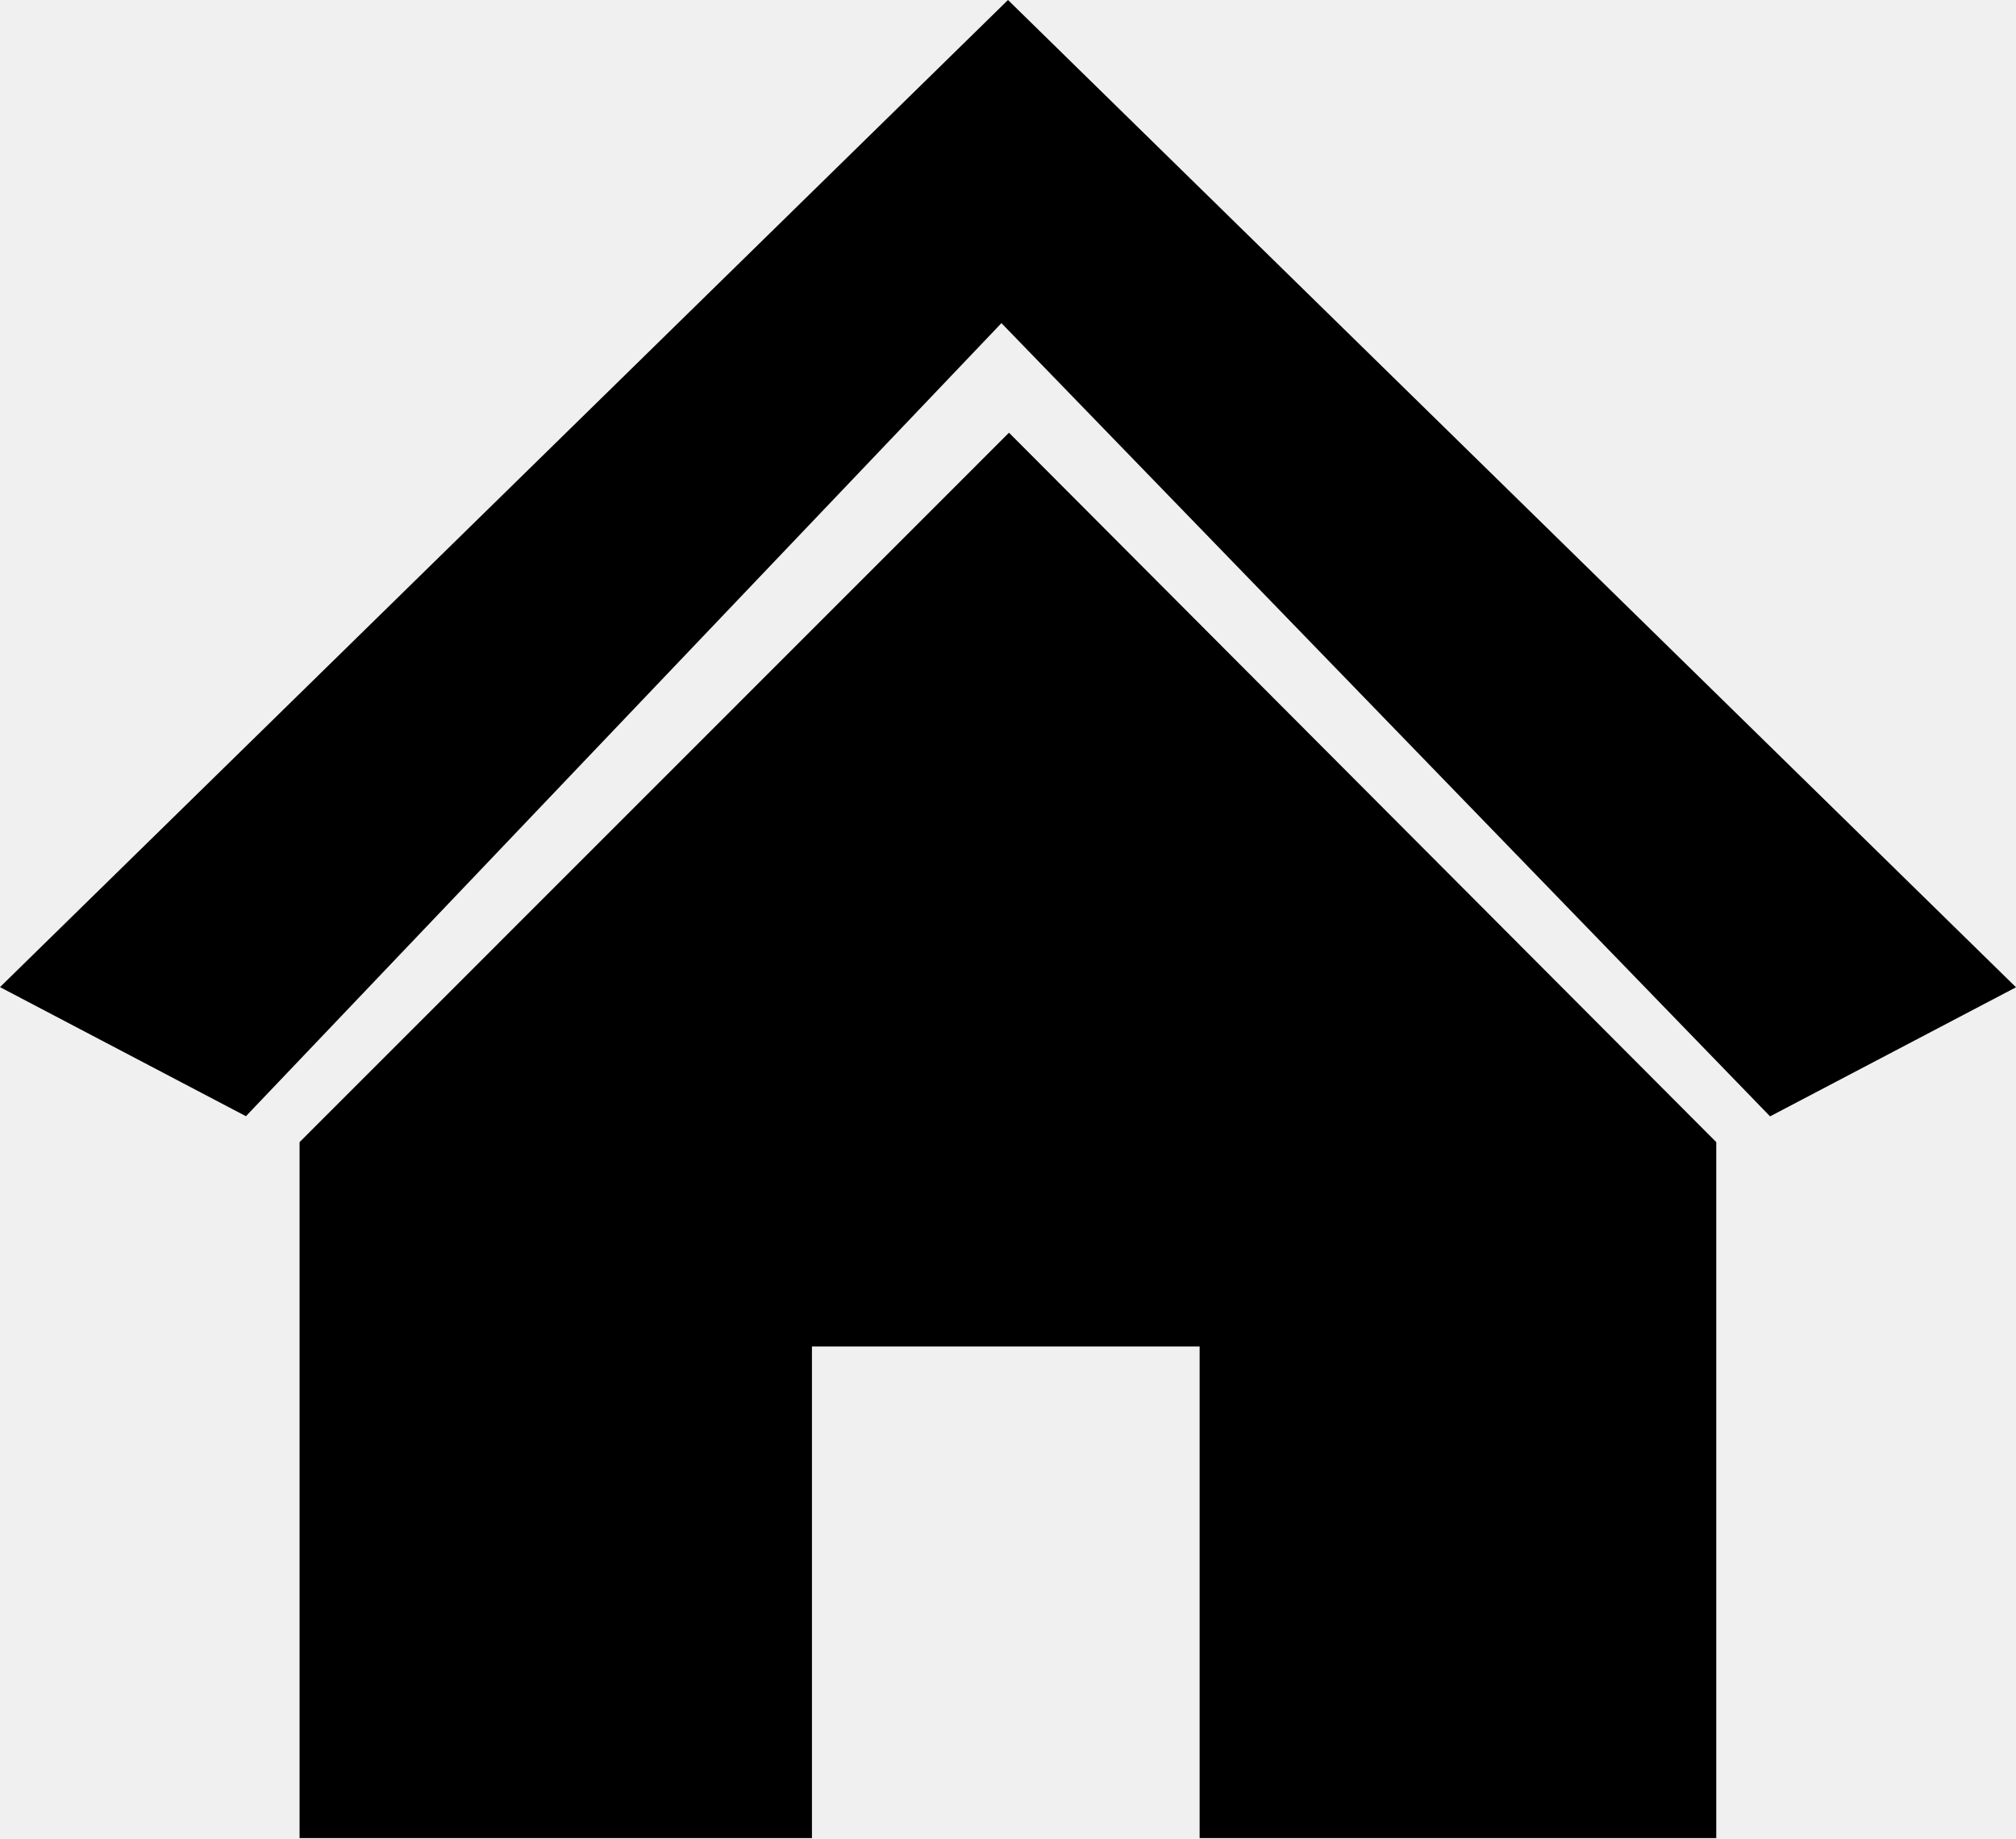
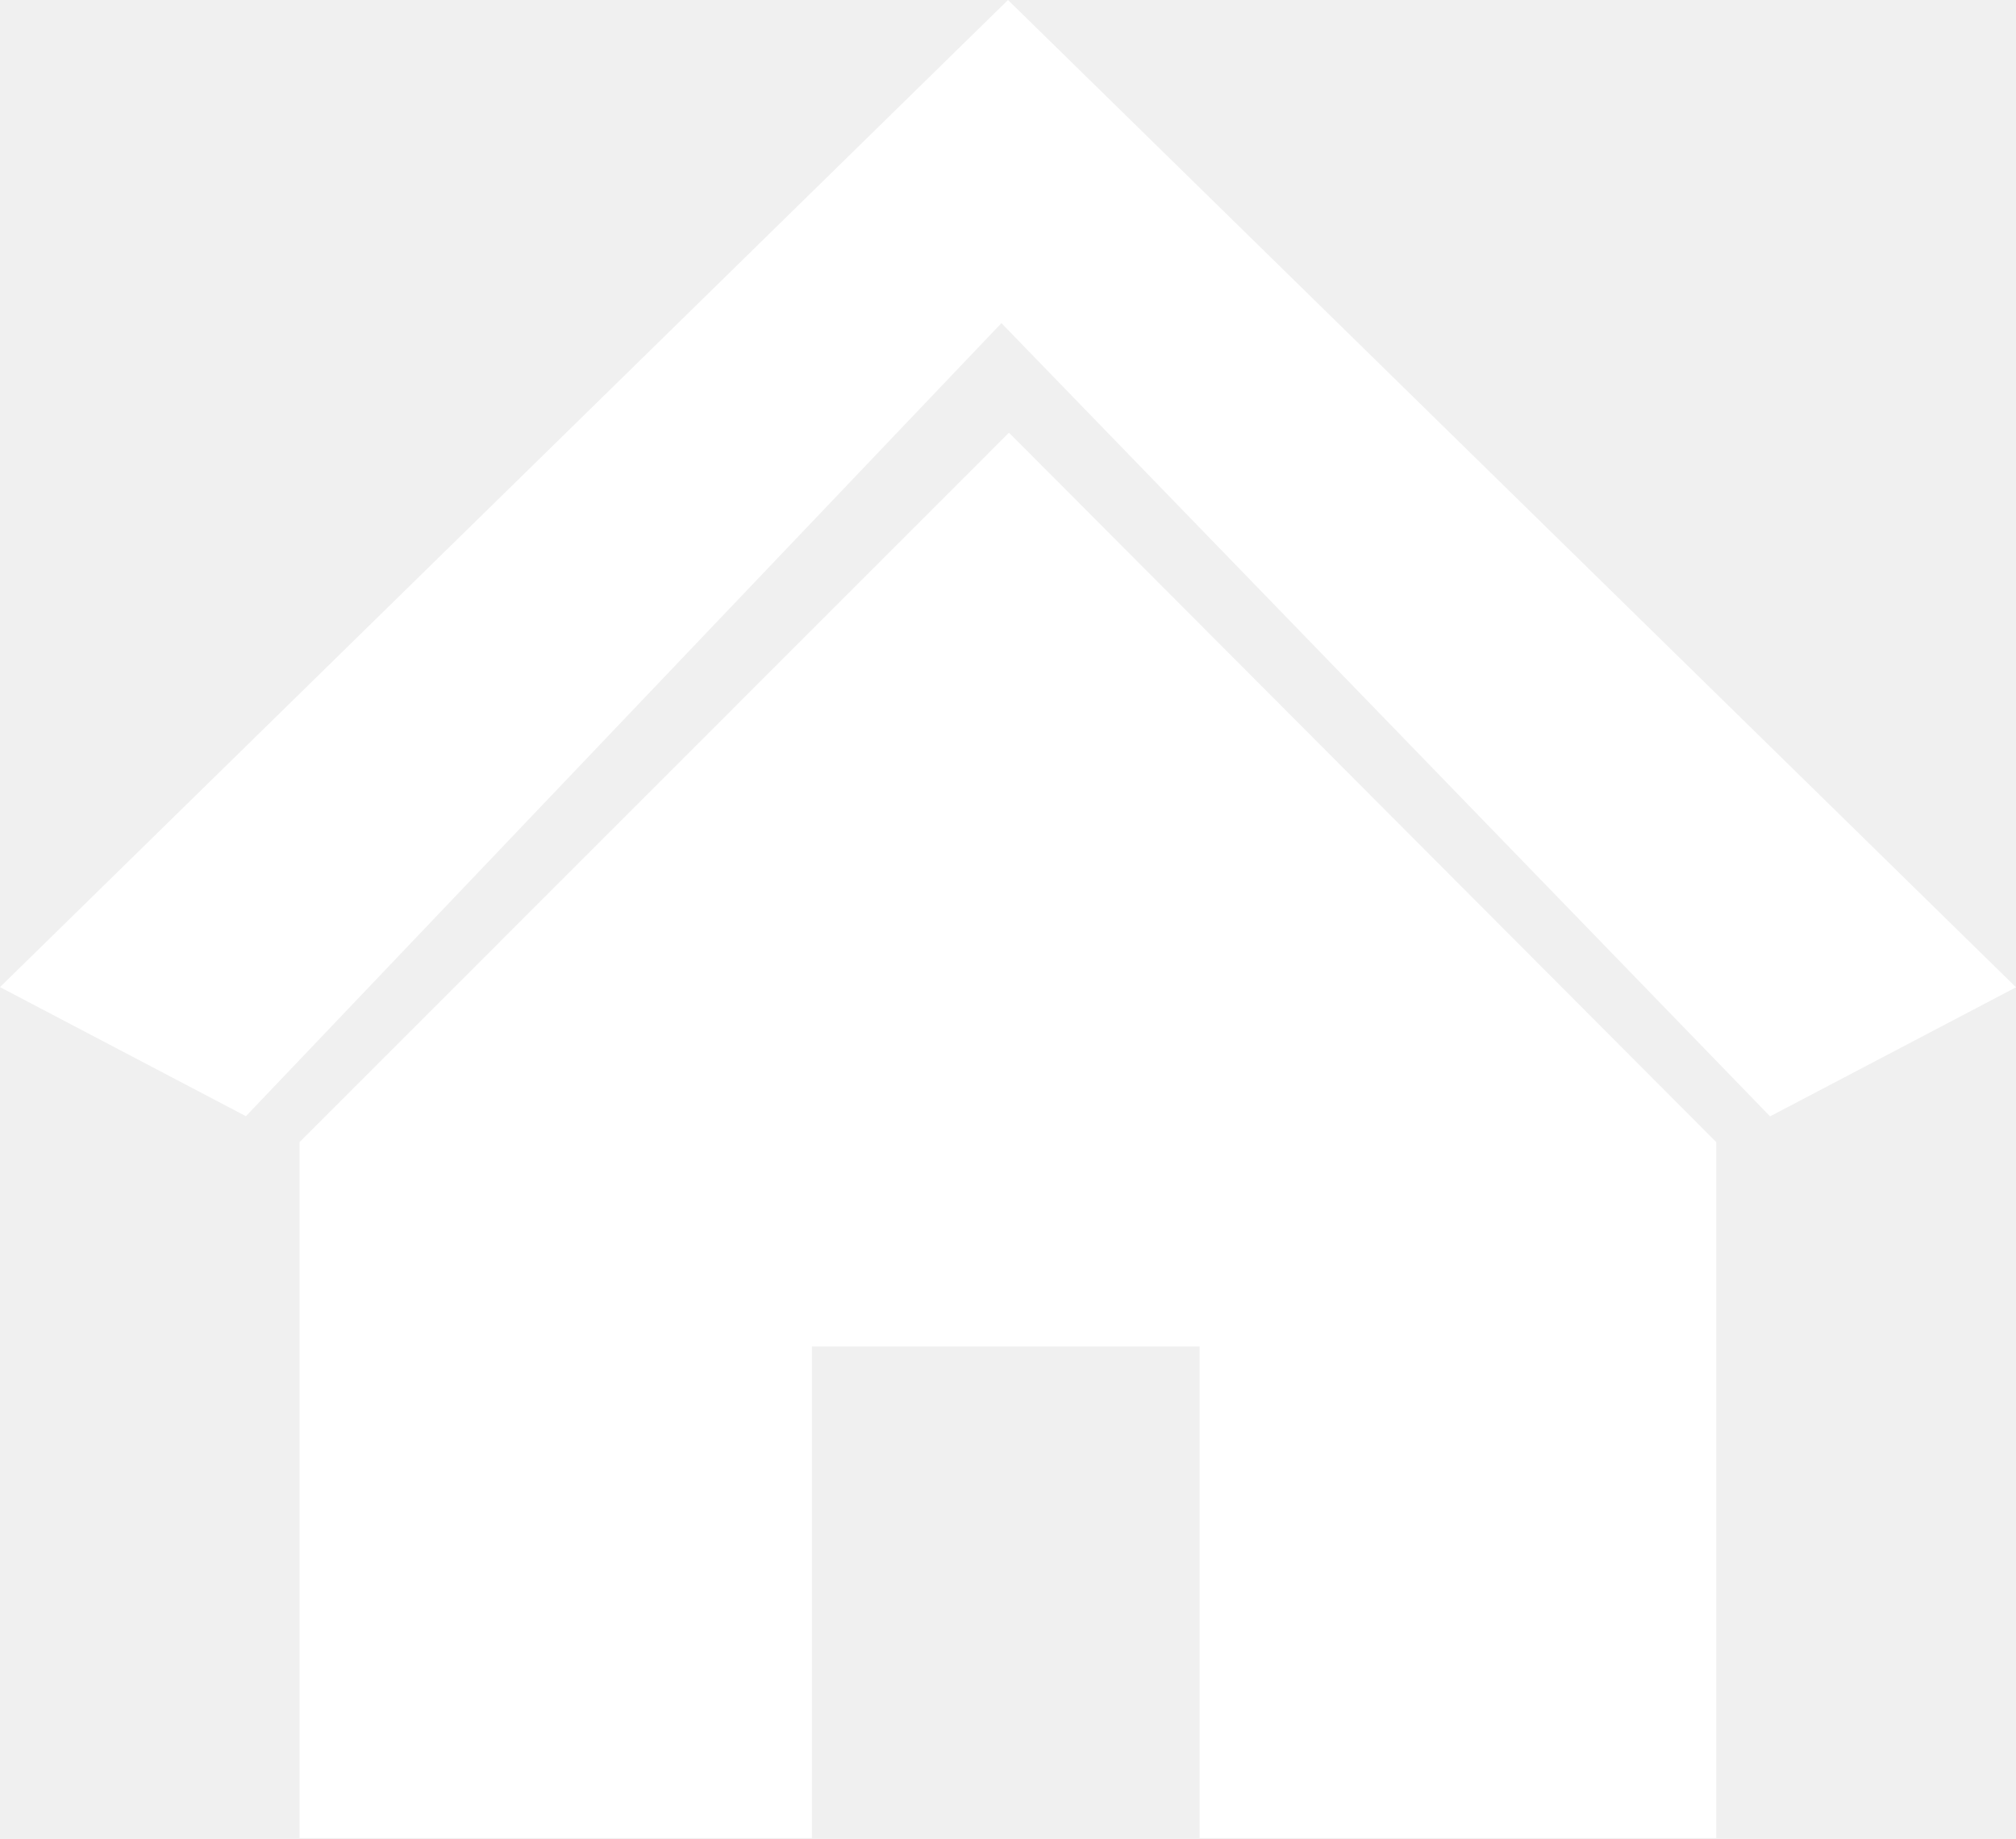
- <svg xmlns="http://www.w3.org/2000/svg" version="1.1" id="Layer_1" x="0px" y="0px" viewBox="0 0 122.88 112.07" style="enable-background:new 0 0 122.88 112.07" xml:space="preserve">
+ <svg xmlns="http://www.w3.org/2000/svg" version="1.1" id="Layer_1" x="0px" y="0px" viewBox="0 0 122.88 112.07" style="fill: white" xml:space="preserve">
  <style type="text/css">.st0{fill-rule:evenodd;clip-rule:evenodd;}</style>
  <g>
    <path class="st0" d="M61.44,0L0,60.18l14.99,7.87L61.04,19.7l46.85,48.36l14.99-7.87L61.44,0L61.44,0z M18.26,69.63L18.26,69.63 L61.5,26.38l43.11,43.25h0v0v42.43H73.12V82.09H49.49v29.97H18.26V69.63L18.26,69.63L18.26,69.63z" />
  </g>
</svg>
